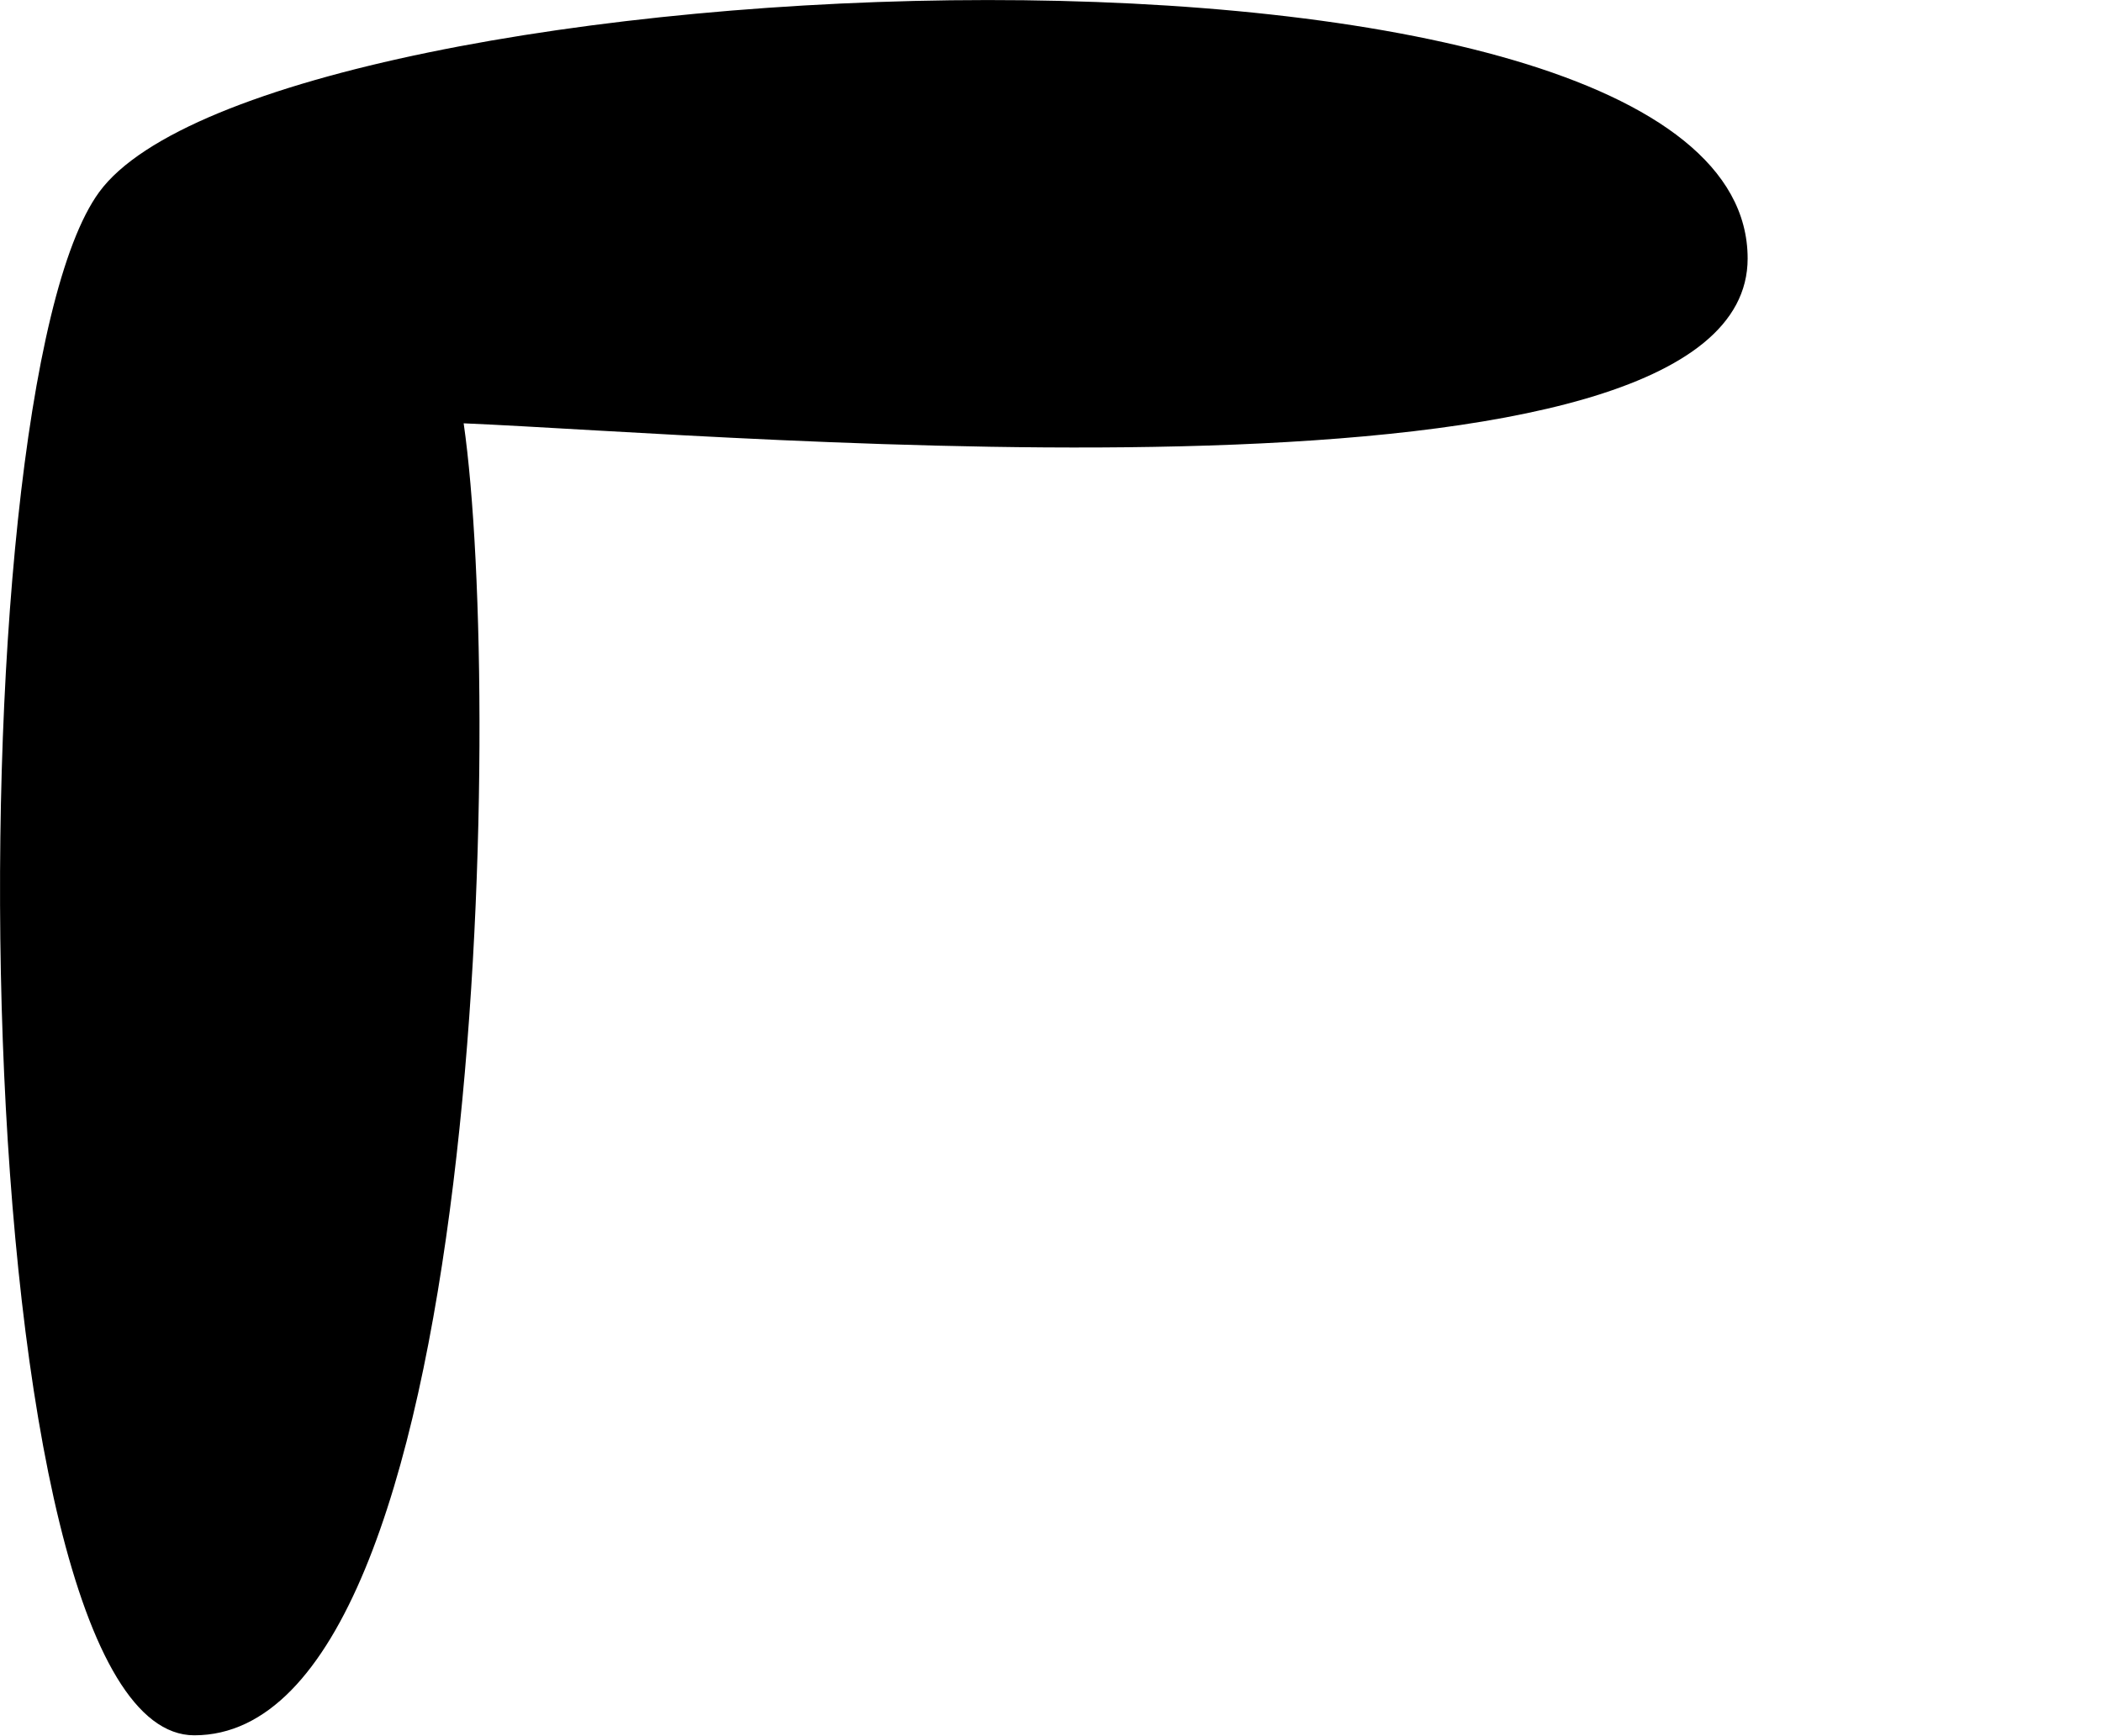
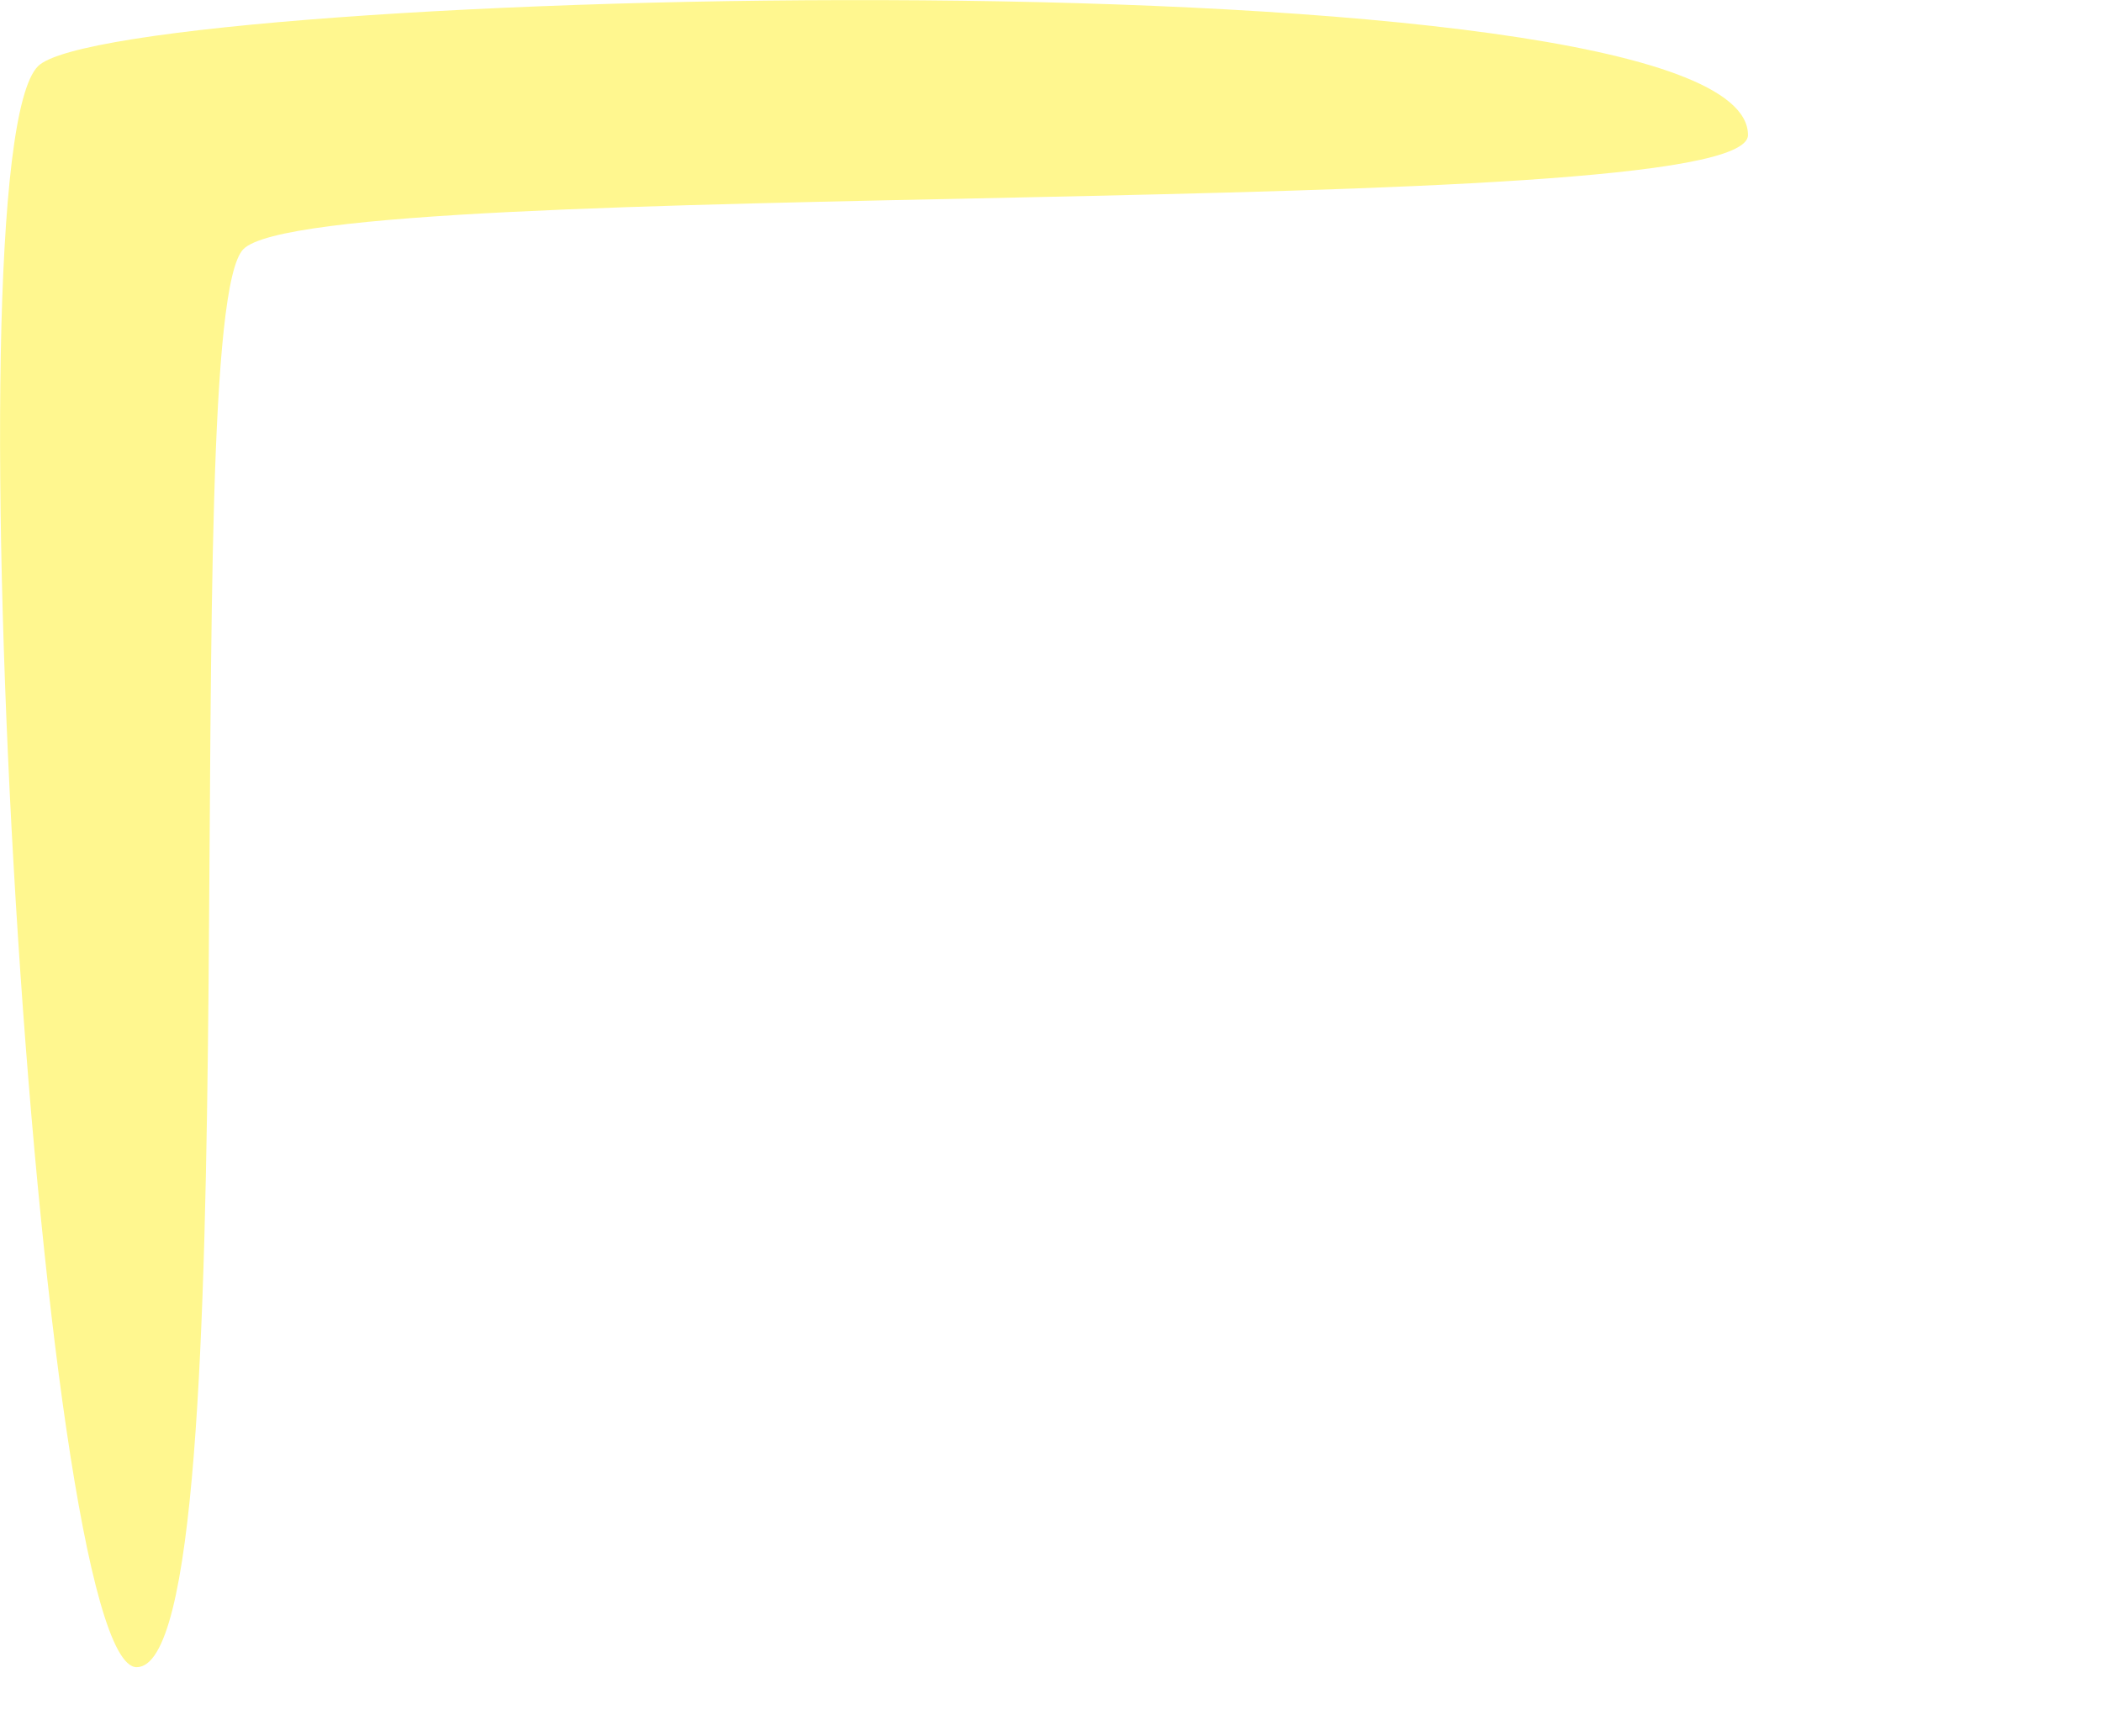
<svg xmlns="http://www.w3.org/2000/svg" version="1.1" id="Layer_1" x="0px" y="0px" width="12px" height="9.908px" viewBox="0 0 12 9.908" enable-background="new 0 0 12 9.908" xml:space="preserve">
-   <path d="M1.109,9.908c1.663,0,1.767-5.903,1.538-7.491c1.562,0.066,7.33,0.586,7.33-0.941c0-2.098-8.438-1.711-9.411-0.379  C-0.288,2.266-0.228,9.908,1.109,9.908z" />
+   <path fill="#FFF78F" d="M0.217,0.378C0.663-0.068,9.979-0.31,9.979,0.771c0,0.513-8.156,0.219-8.589,0.651  C0.992,1.82,1.46,9.519,0.78,9.519C0.214,9.519-0.307,0.901,0.217,0.378z" />
</svg>
